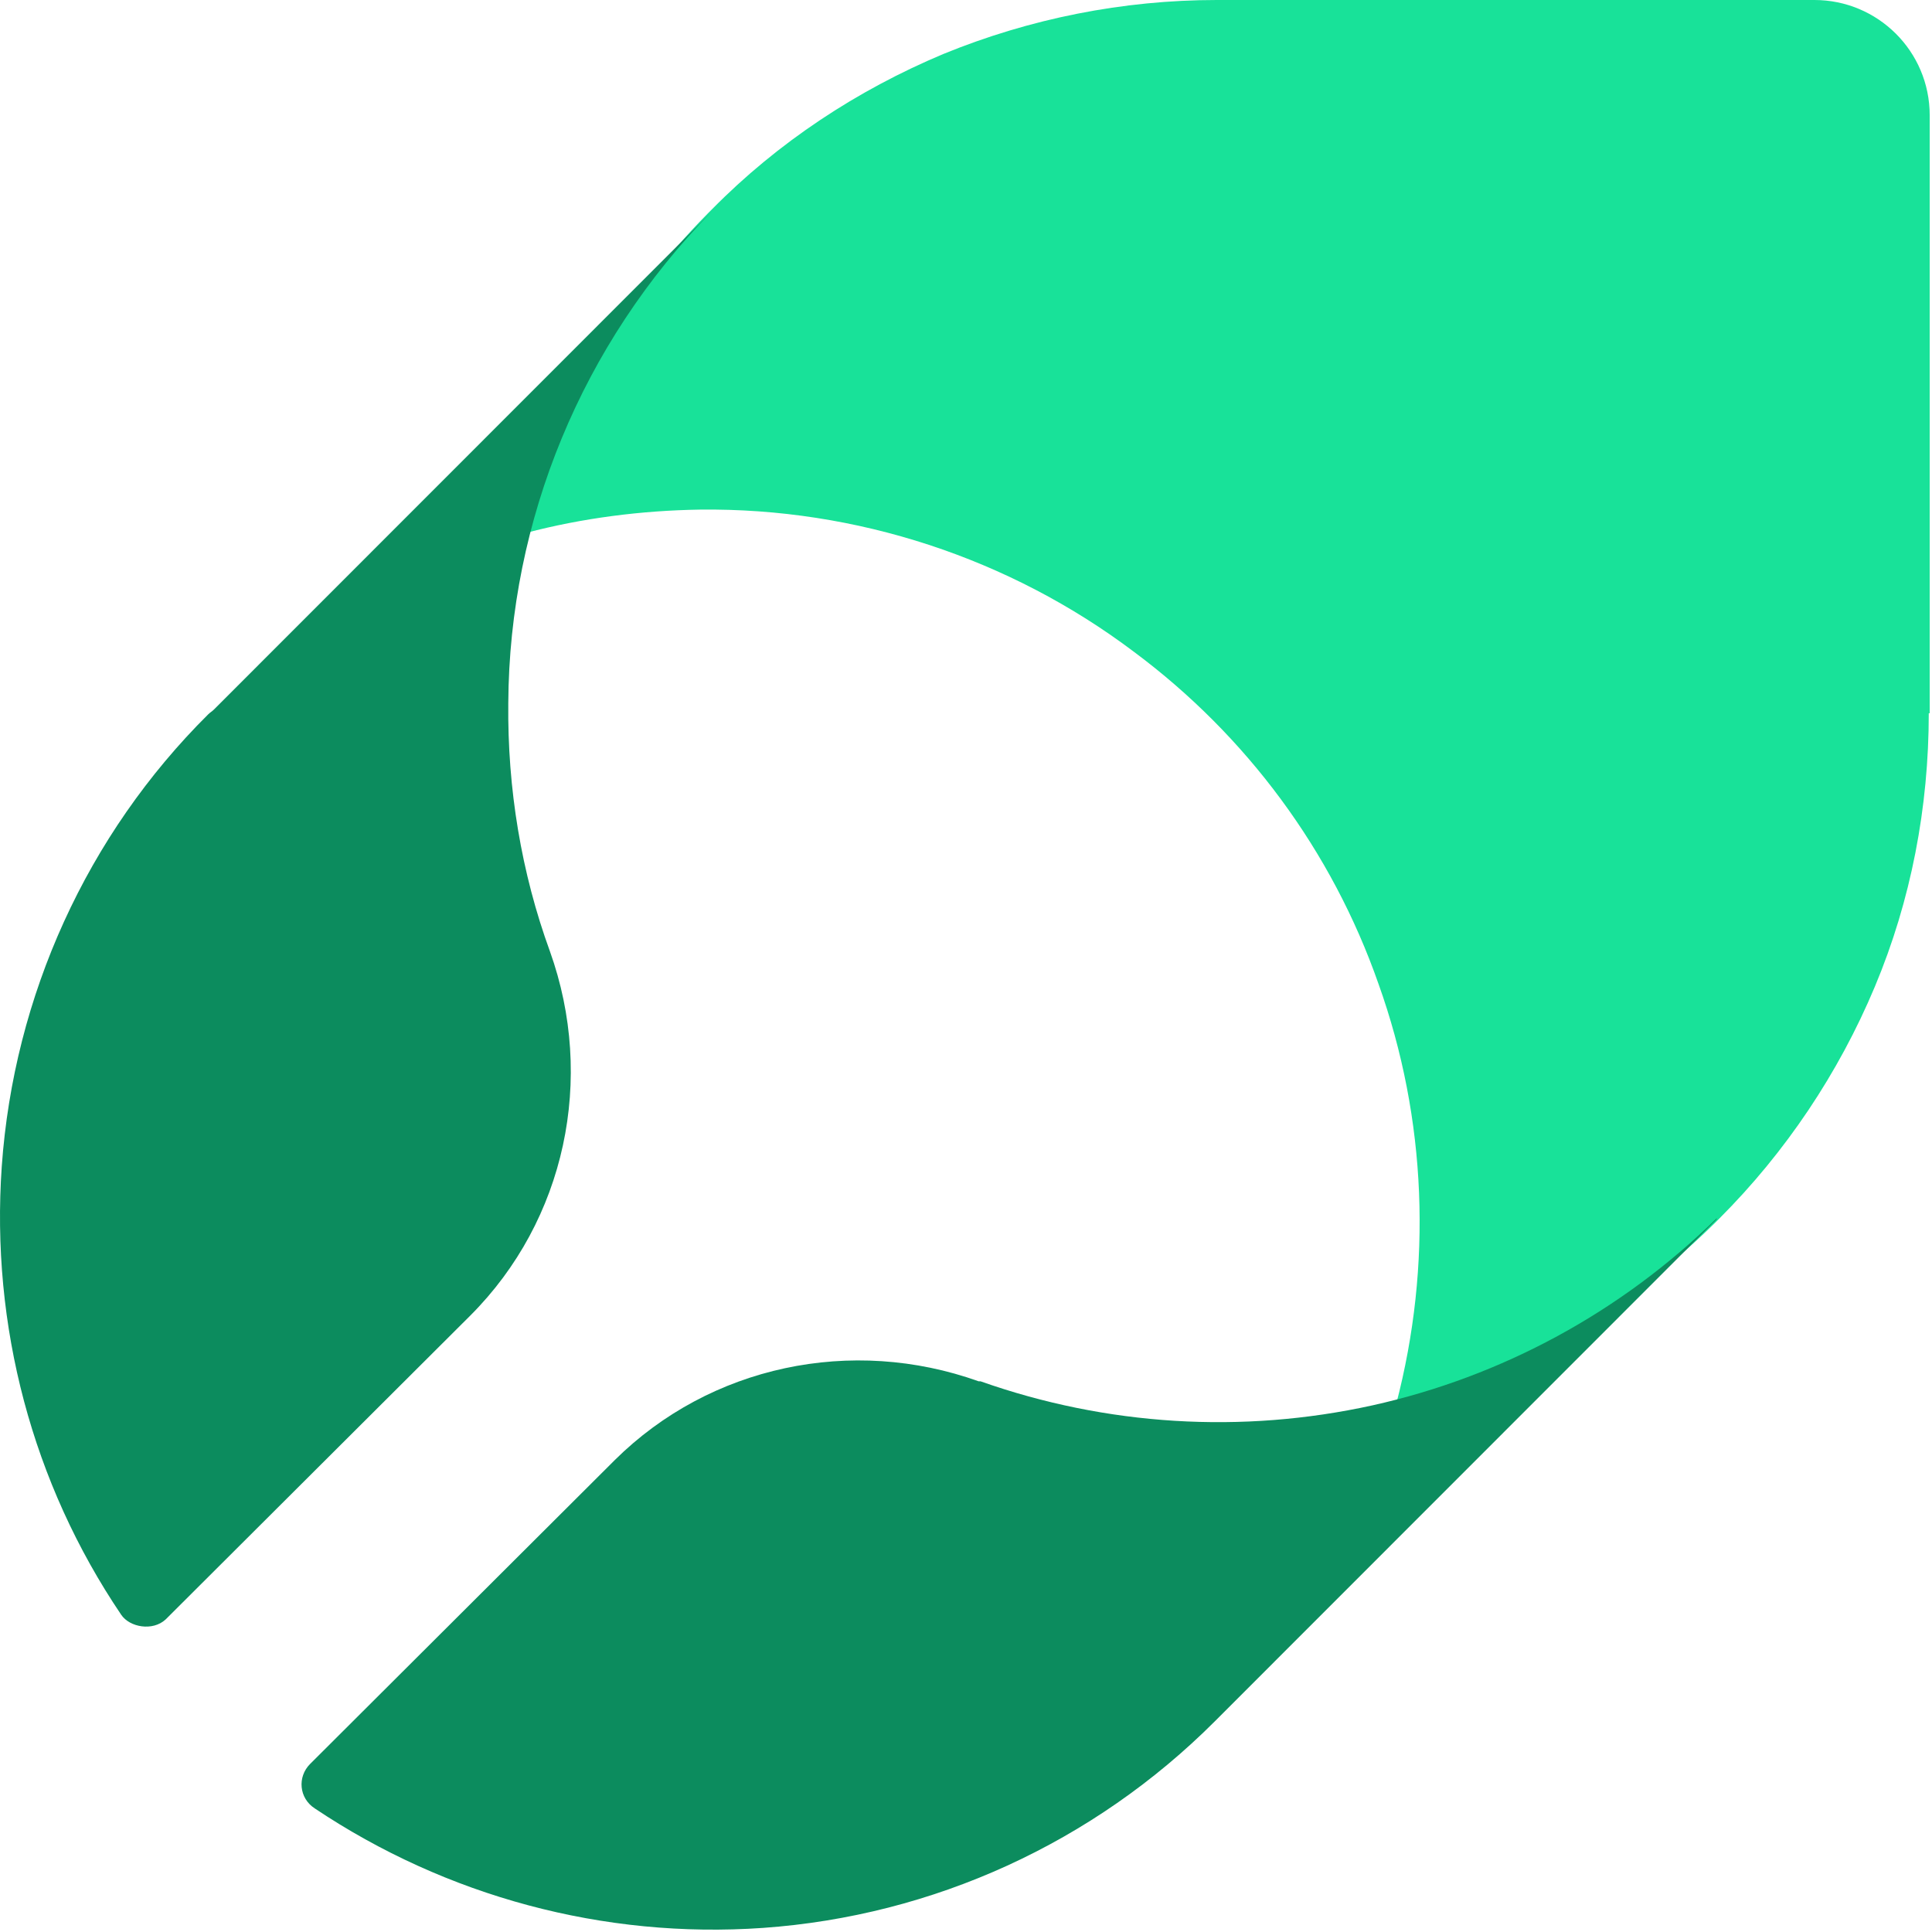
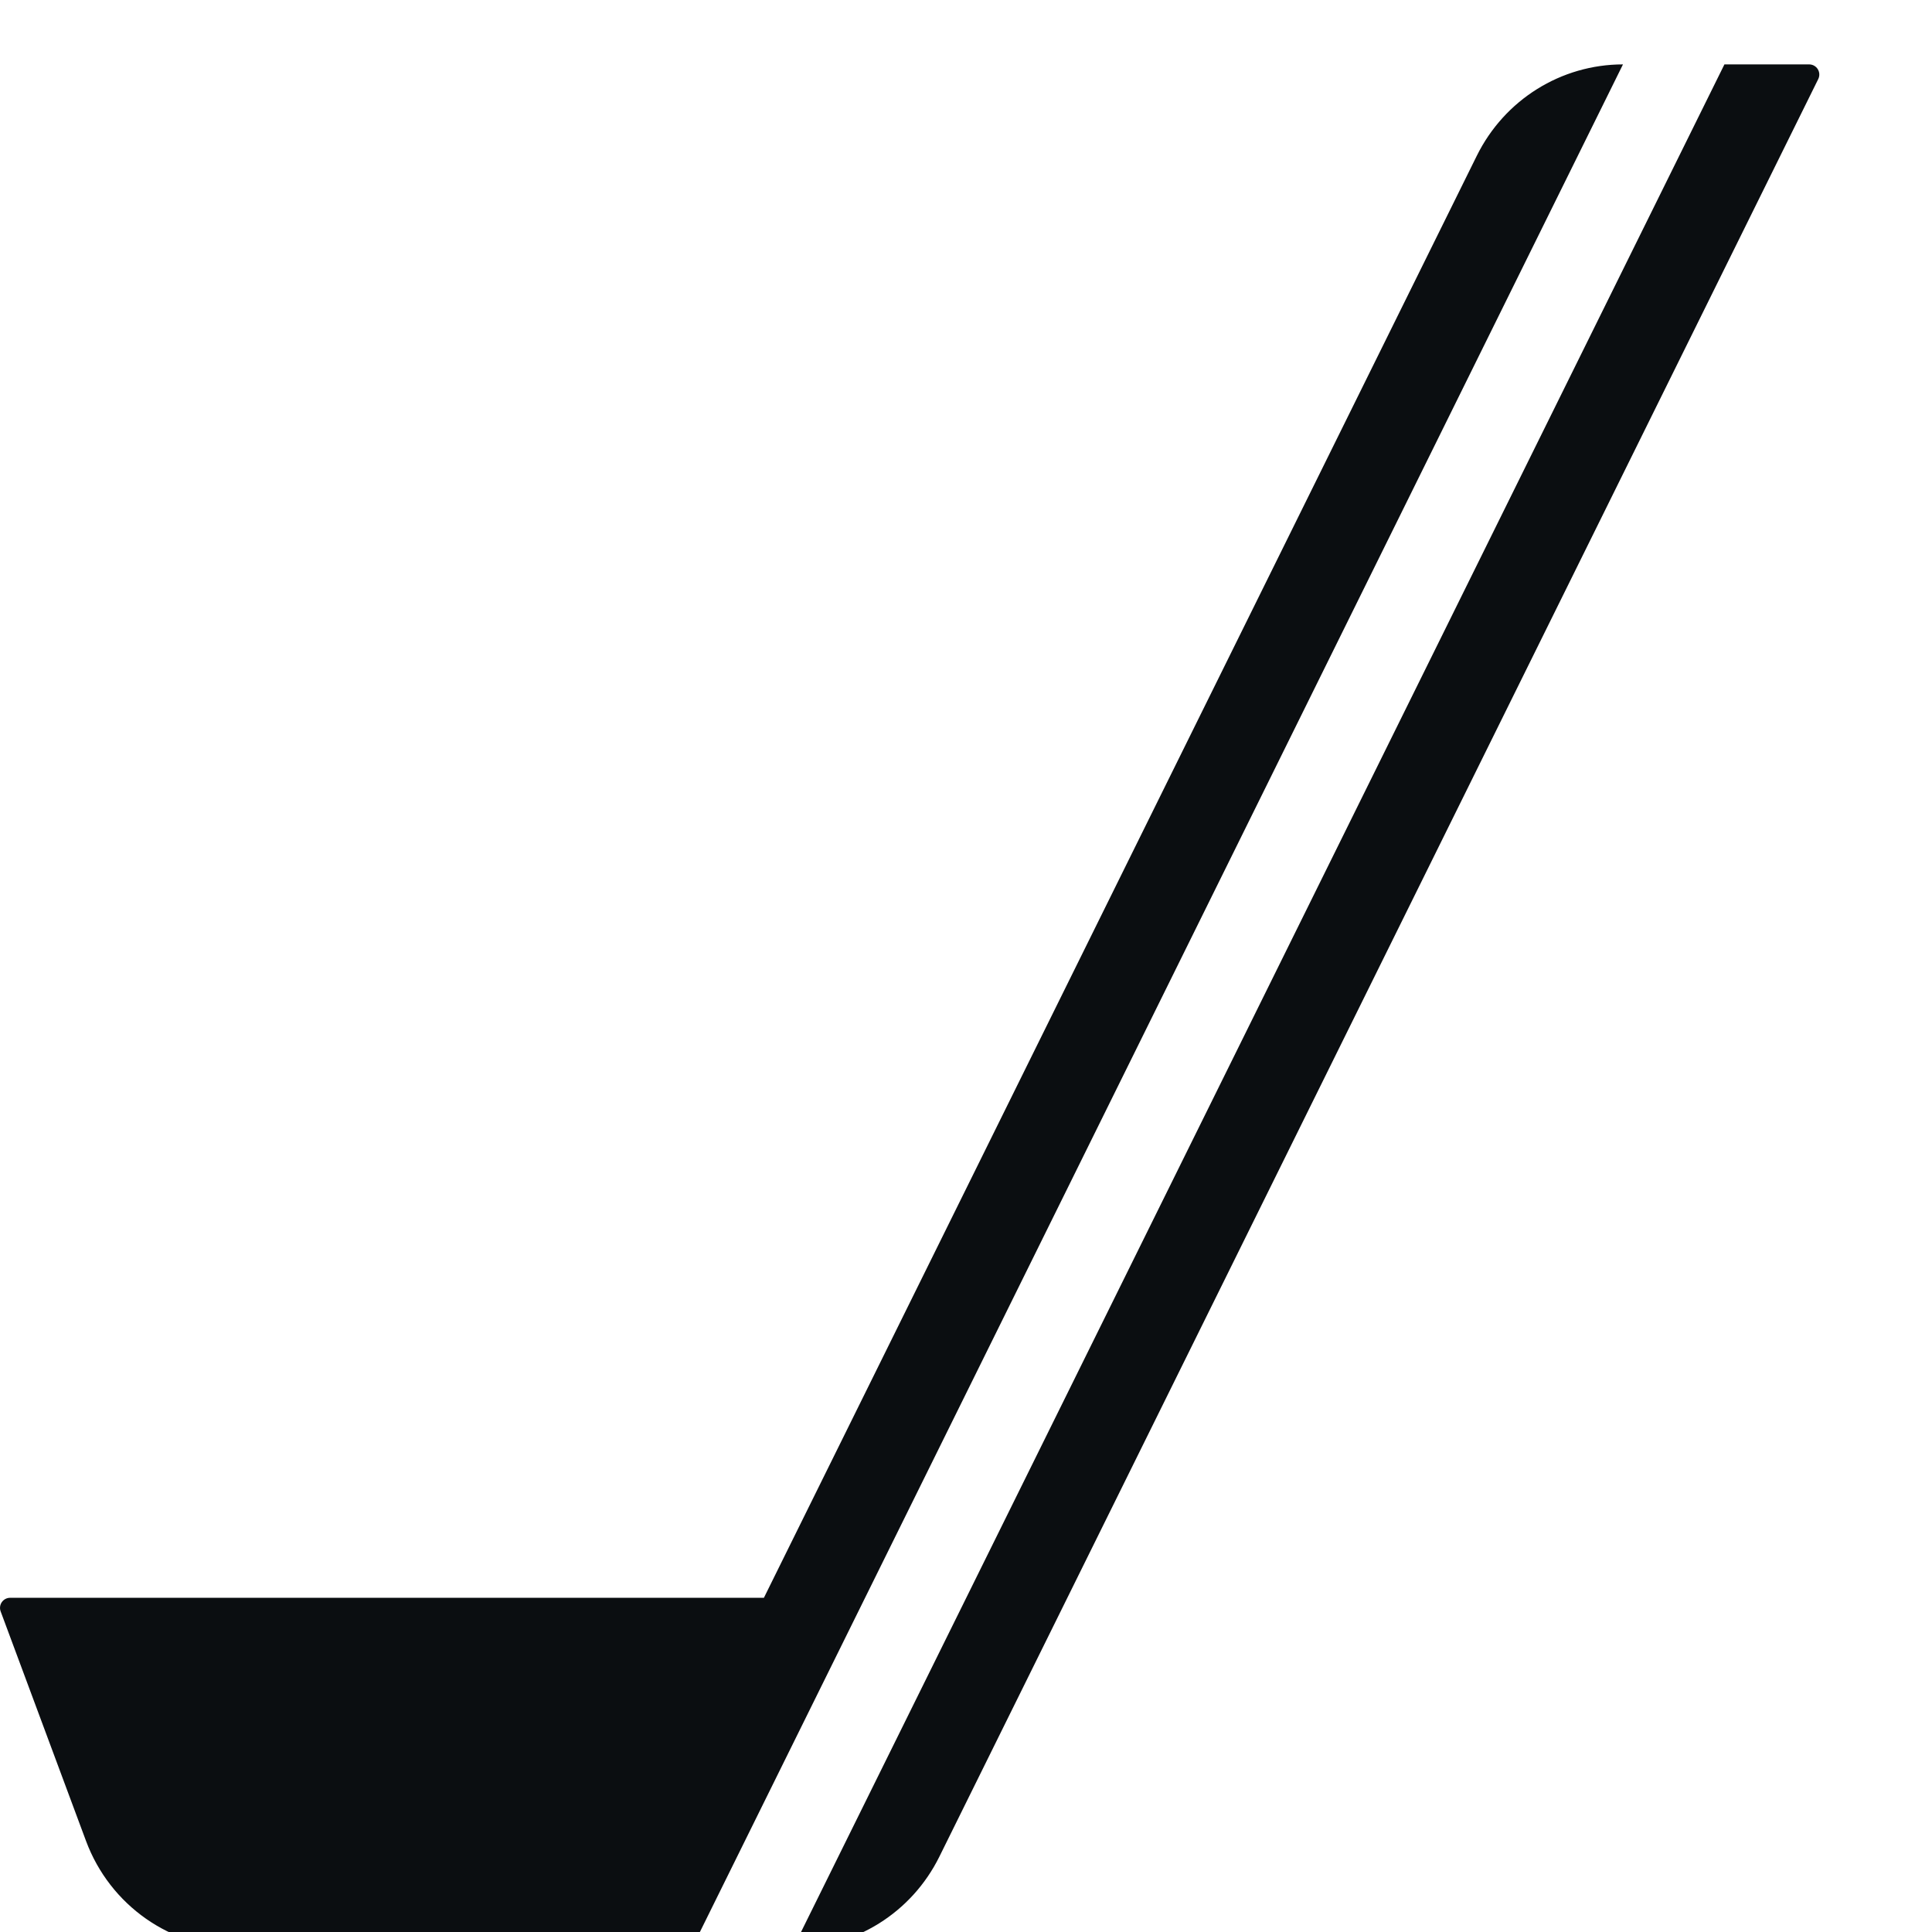
- <svg xmlns="http://www.w3.org/2000/svg" width="502" height="502" viewBox="0 0 502 502" fill="none">
-   <path d="M501.402 185.33V29.962C501.402 13.29 487.876 0 471.453 0H316.156C291.763 0 267.611 4.832 245.15 14.014C222.689 23.438 202.16 36.969 185.012 54.367L183.804 55.575C161.101 78.53 144.92 107.042 136.708 138.454C151.441 134.588 166.656 132.655 181.871 132.413C222.447 131.93 262.298 144.978 294.661 169.383C323.885 191.13 346.104 221.092 358.18 255.645C370.739 290.681 372.188 328.859 362.769 364.862C393.925 356.647 422.666 340.457 445.611 317.744L446.818 316.536C463.966 299.38 477.732 278.841 487.151 256.37C496.571 233.898 501.16 209.735 501.16 185.33H501.402Z" fill="#18E299" />
-   <path d="M132.071 182.706C132.312 135.044 151.32 89.307 184.764 55.125L55.557 184.391C55.076 184.873 54.594 185.113 54.113 185.595C22.593 216.888 3.586 258.774 0.458 303.066C-2.43 344.47 8.397 385.392 31.496 419.575C33.699 422.835 39.677 423.907 43.046 420.778L122.206 341.822C146.989 317.028 154.689 280.198 142.899 247.219C135.44 226.758 131.831 204.852 132.071 182.706Z" fill="#0C8C5E" />
-   <path d="M446.067 316.547C421.284 340.86 390.245 357.71 356.56 365.172C322.634 372.635 287.506 370.468 254.783 358.914C254.783 358.914 254.542 358.914 254.301 358.914C221.338 347.118 184.525 354.821 159.742 379.375L80.581 458.331C77.212 461.701 77.694 467.238 81.784 469.885C115.95 492.754 156.855 503.827 198.24 500.938C242.512 497.809 284.137 478.792 315.656 447.258L316.859 446.054L446.067 316.788V316.547Z" fill="#0C8C5E" />
+ <svg xmlns="http://www.w3.org/2000/svg" width="120" height="120">
+   <defs>
+     <clipPath id="a">
+       <path d="M0 0h120v130H0z" />
+     </clipPath>
+   </defs>
+   <g clip-path="url(#a)">
+     <path fill="#0B0E11" d="M100.806 4c-3.845 0-7.359 2.196-9.079 5.675l-44.28 89.567H.625a.627.627 0 0 0-.583.85l5.3 14.251C6.83 118.348 10.616 121 14.847 121h28.13zm6.301 0L49.259 121c3.85 0 7.366-2.2 9.086-5.678l54.589-110.41a.63.63 0 0 0-.559-.912h-5.272z" />
+   </g>
</svg>
